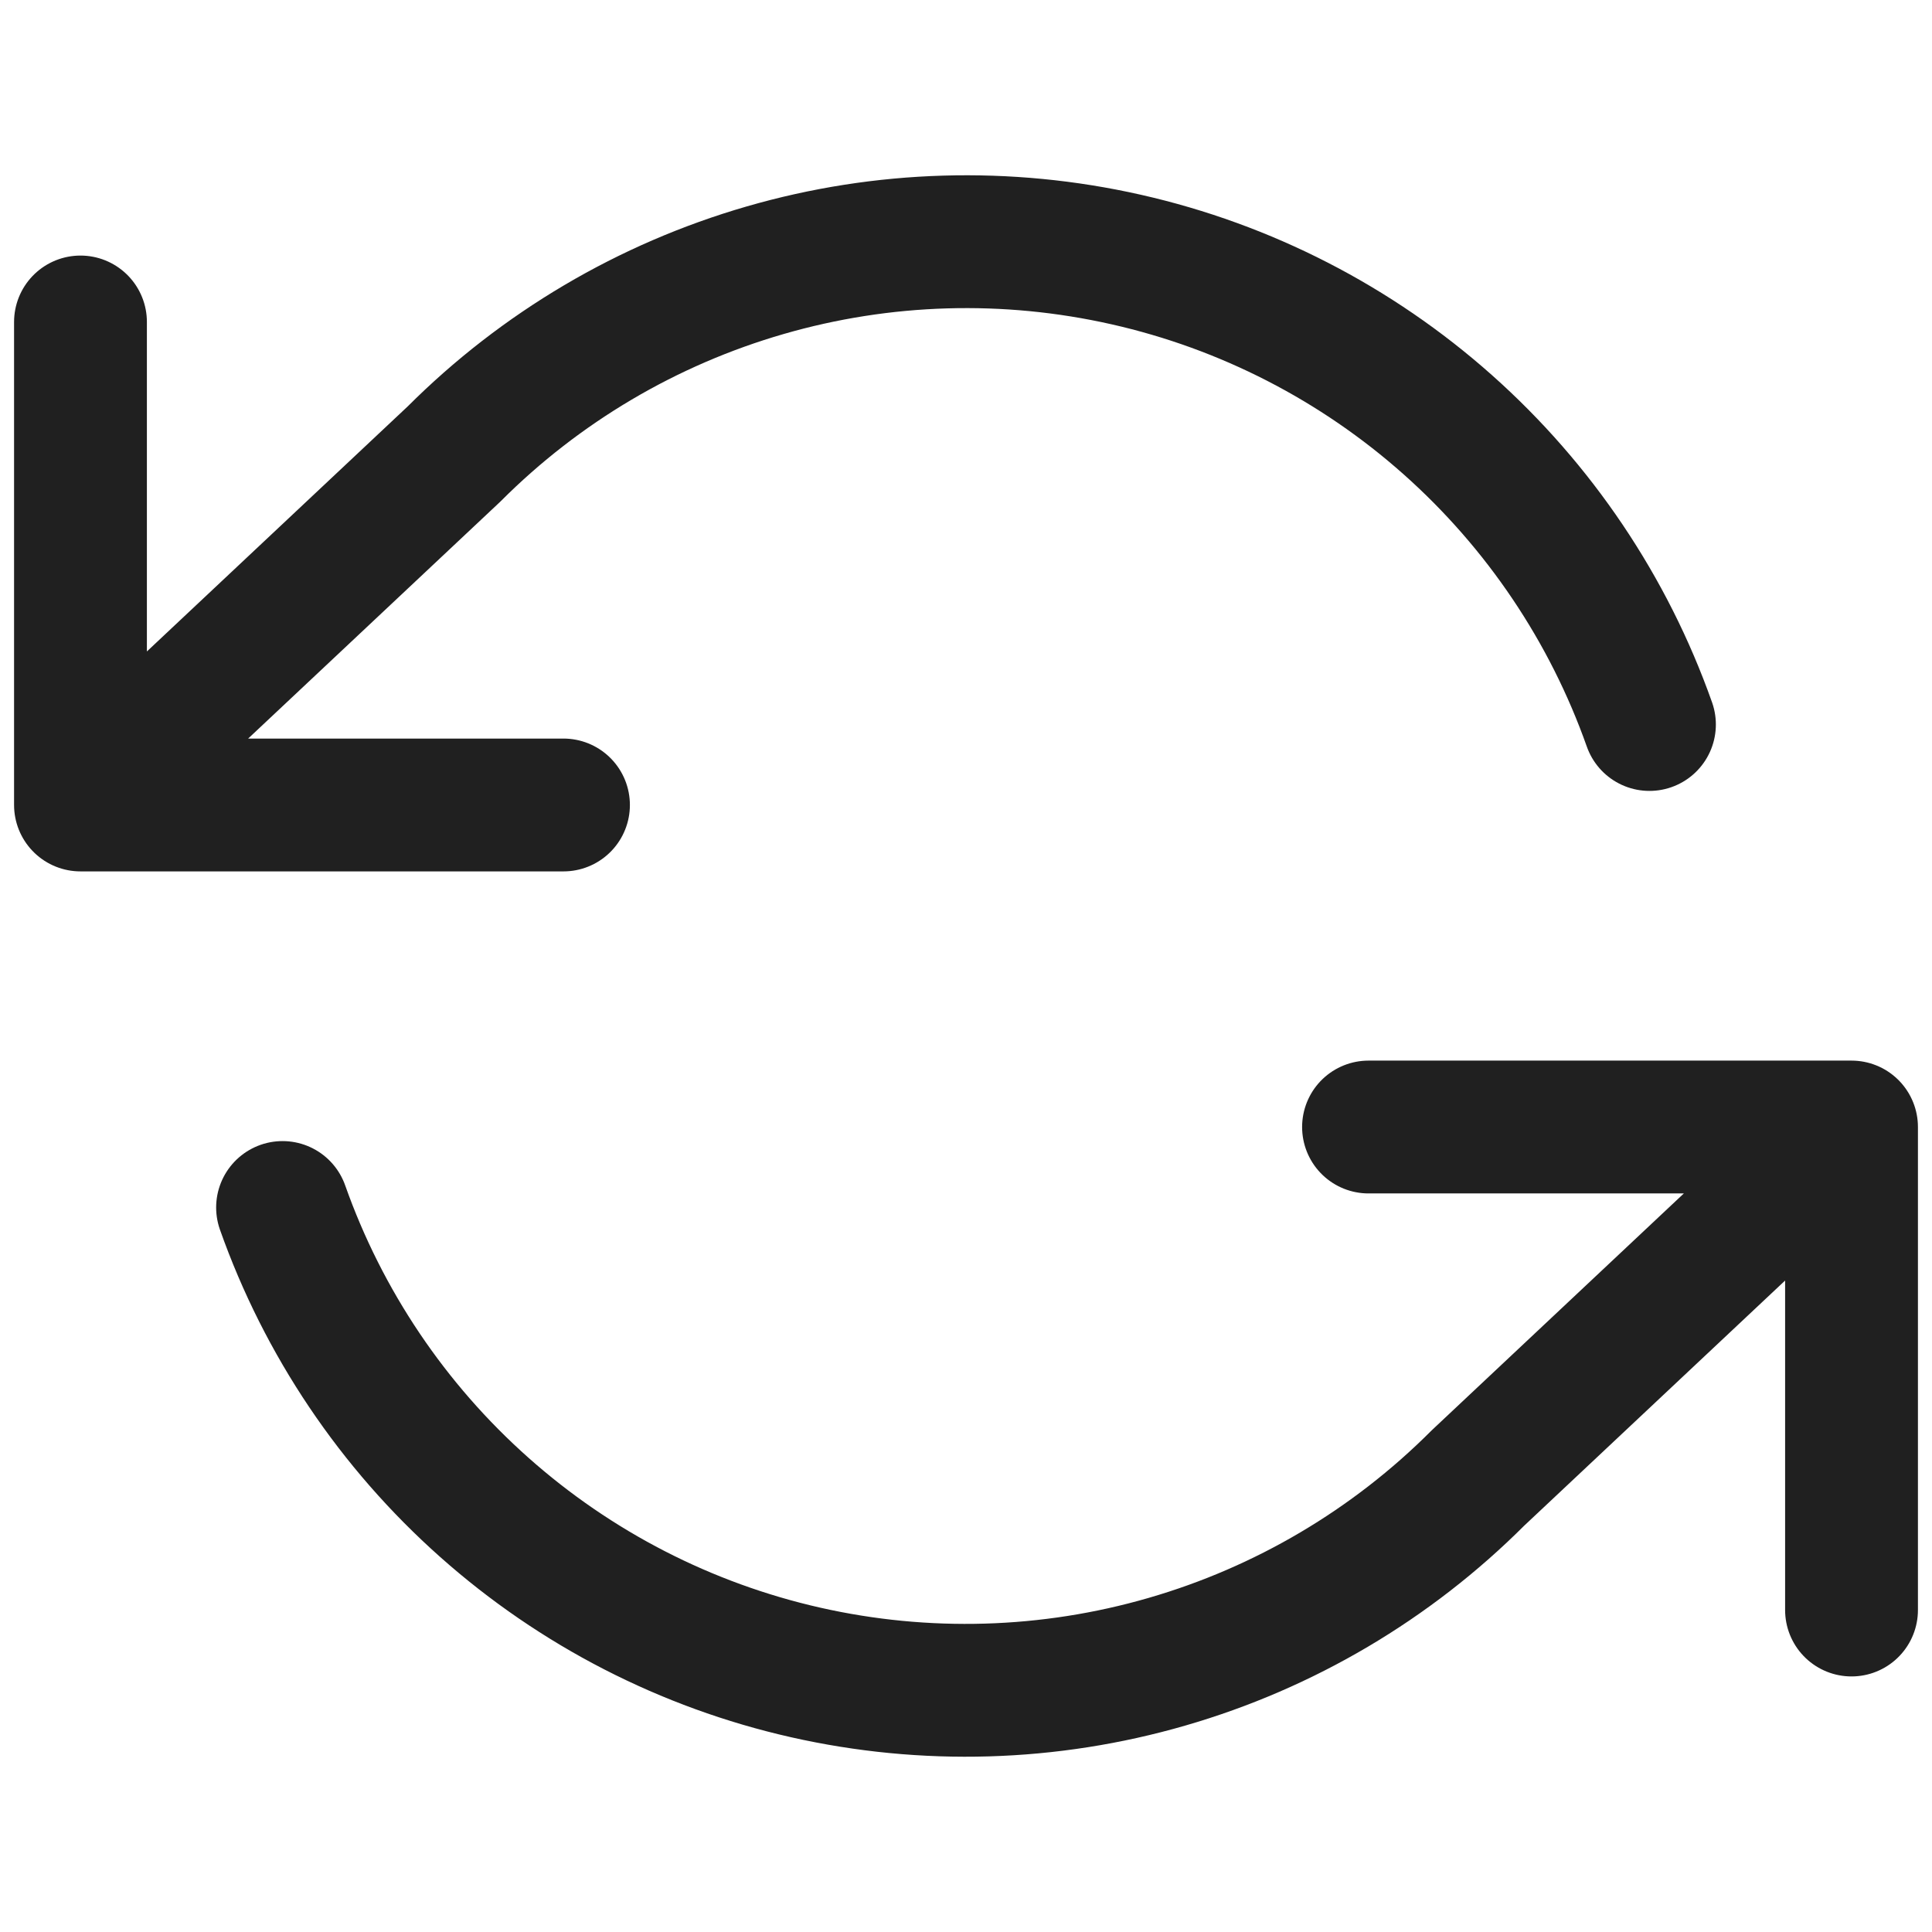
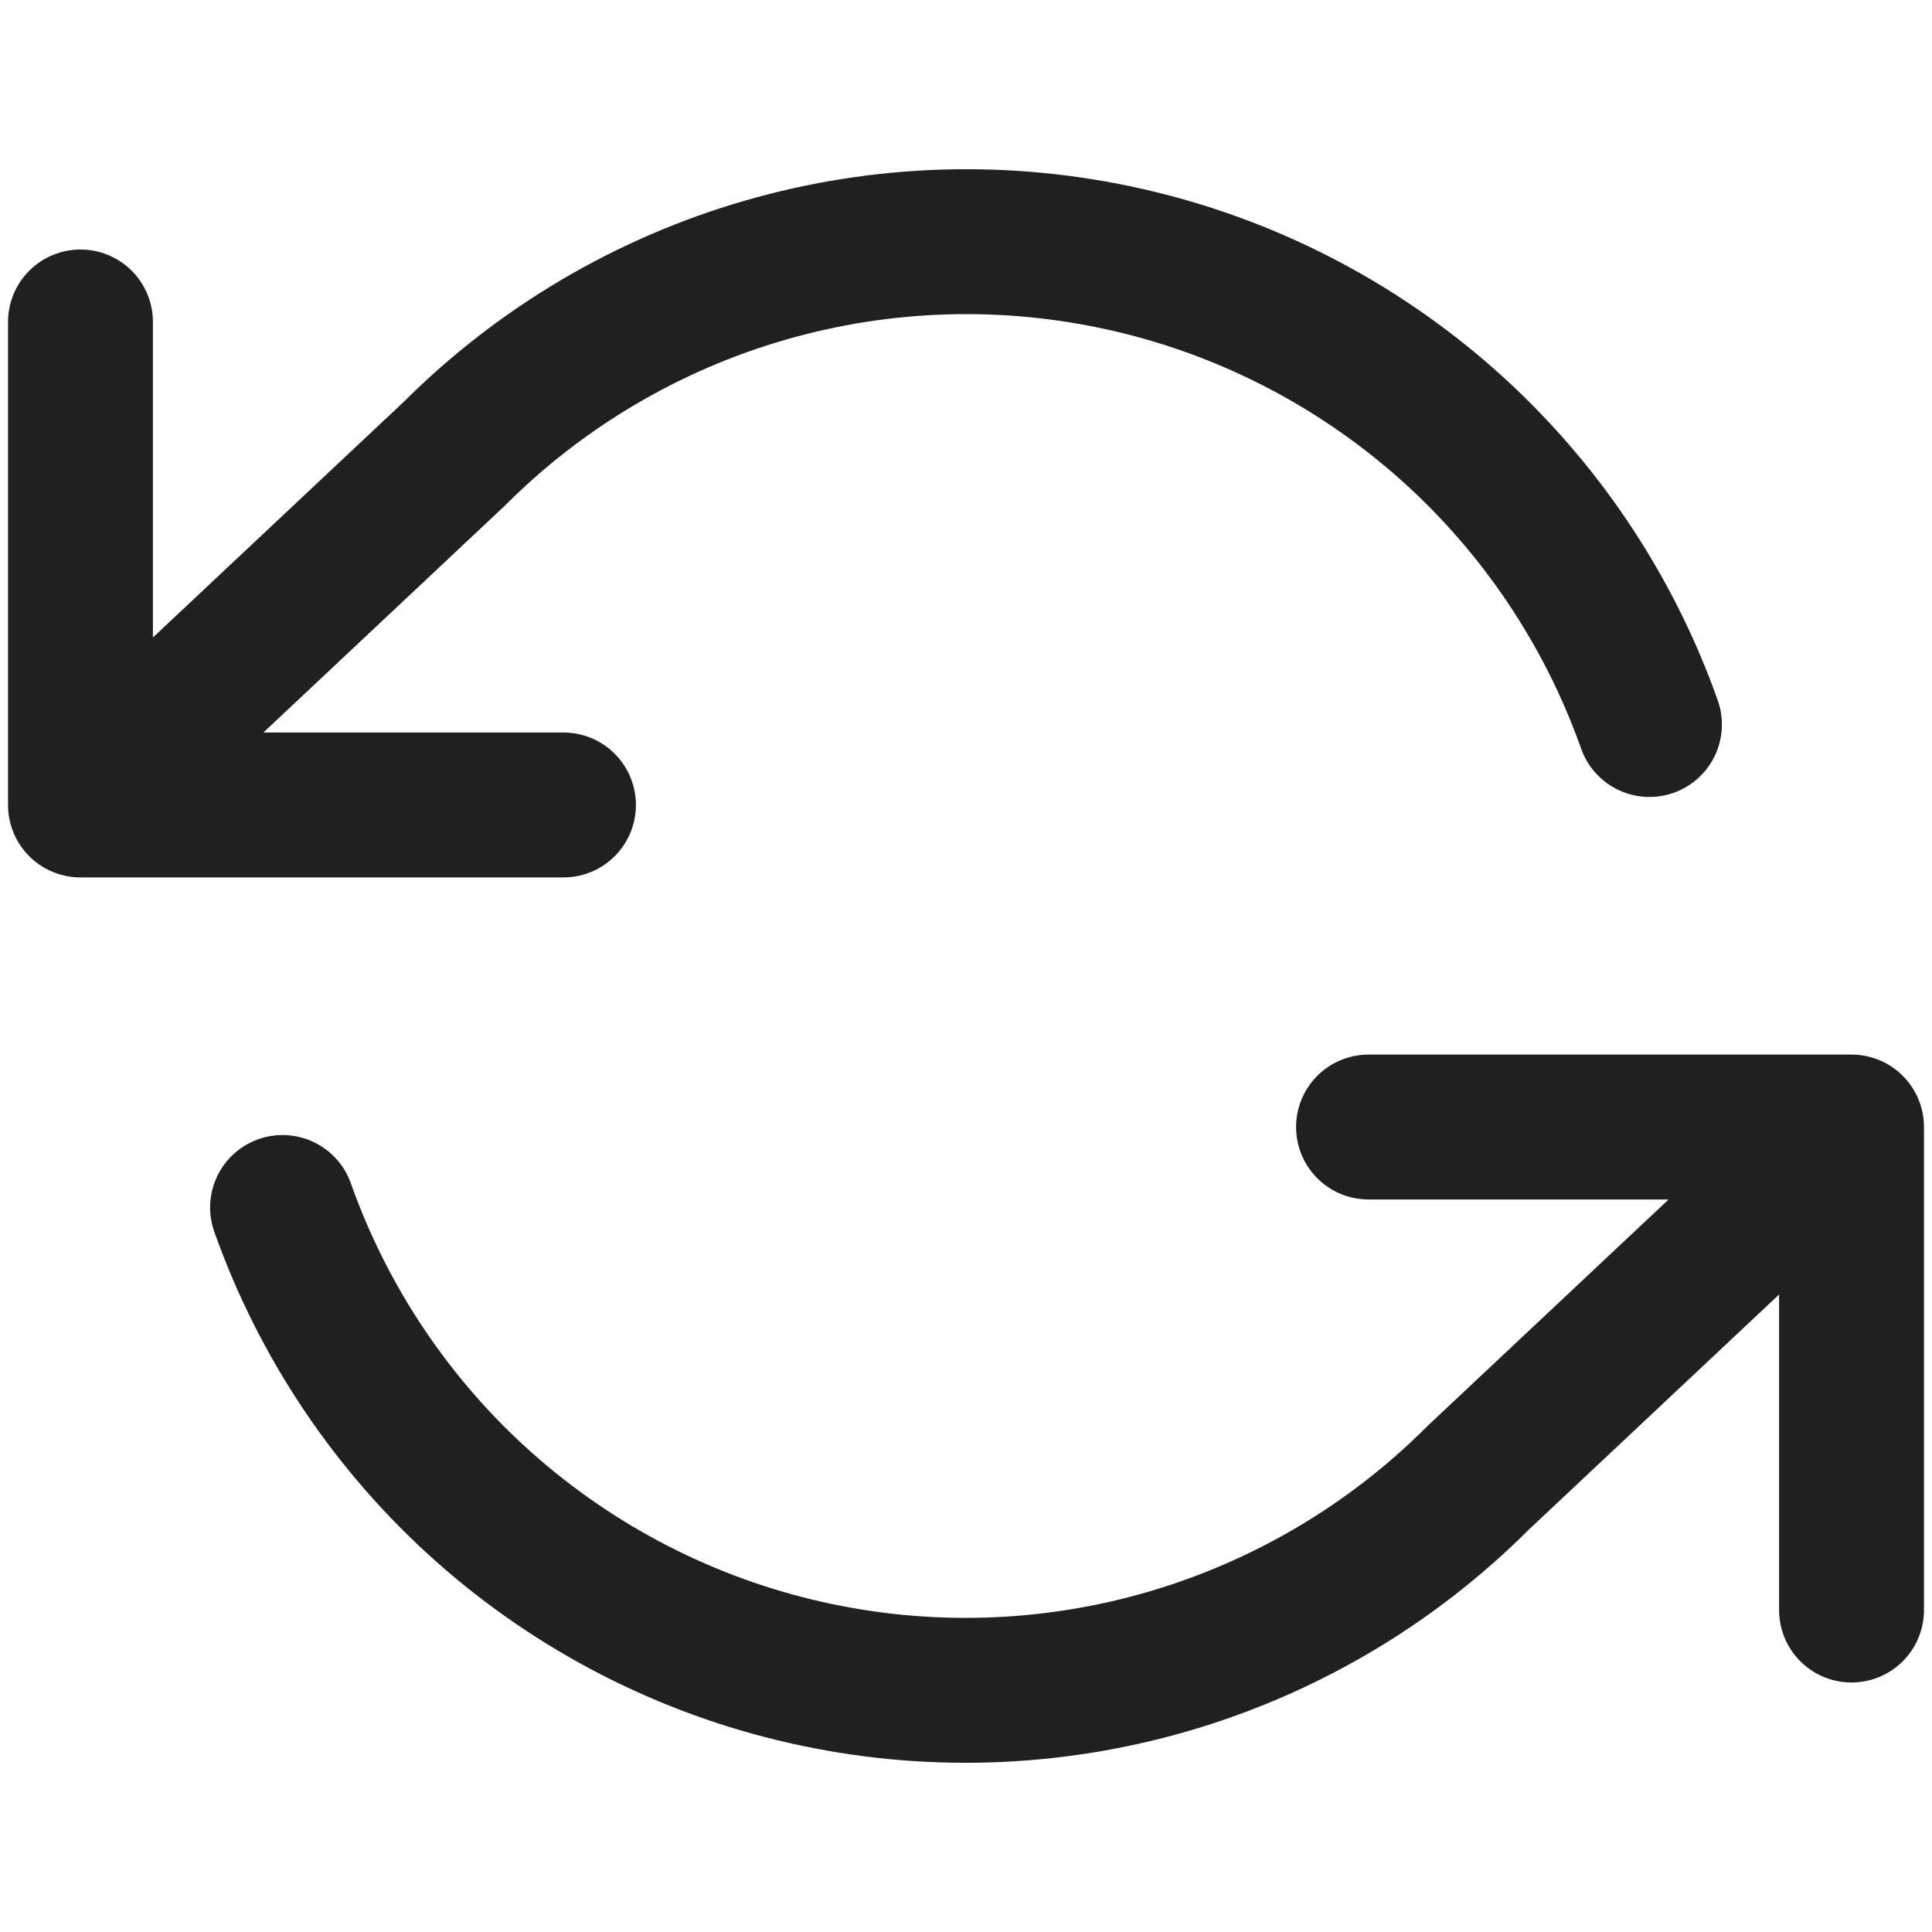
- <svg xmlns="http://www.w3.org/2000/svg" width="32" height="32" viewBox="0 0 32 32" fill="none">
-   <path d="M-548 -652C-548 -656.418 -544.418 -660 -540 -660H684C688.418 -660 692 -656.418 692 -652V1038C692 1042.42 688.418 1046 684 1046H-540C-544.418 1046 -548 1042.42 -548 1038V-652Z" fill="white" />
-   <path d="M-540 -660V-659H684V-660V-661H-540V-660ZM692 -652H691V1038H692H693V-652H692ZM684 1046V1045H-540V1046V1047H684V1046ZM-548 1038H-547V-652H-548H-549V1038H-548ZM-540 1046V1045C-543.866 1045 -547 1041.87 -547 1038H-548H-549C-549 1042.97 -544.971 1047 -540 1047V1046ZM692 1038H691C691 1041.87 687.866 1045 684 1045V1046V1047C688.971 1047 693 1042.97 693 1038H692ZM684 -660V-659C687.866 -659 691 -655.866 691 -652H692H693C693 -656.971 688.971 -661 684 -661V-660ZM-540 -660V-661C-544.971 -661 -549 -656.971 -549 -652H-548H-547C-547 -655.866 -543.866 -659 -540 -659V-660Z" fill="#F1F1F1" />
-   <path d="M1.333 5.333V13.333M1.333 13.333H9.333M1.333 13.333L7.52 7.52C8.953 6.086 10.726 5.039 12.673 4.476C14.62 3.912 16.678 3.852 18.655 4.299C20.633 4.746 22.464 5.687 23.979 7.034C25.494 8.381 26.644 10.089 27.32 12M30.667 26.667V18.667M30.667 18.667H22.667M30.667 18.667L24.48 24.48C23.047 25.914 21.274 26.961 19.327 27.524C17.38 28.088 15.321 28.148 13.344 27.701C11.367 27.254 9.536 26.313 8.021 24.966C6.505 23.619 5.356 21.911 4.68 20" stroke="#202020" stroke-width="2.2" stroke-linecap="round" stroke-linejoin="round" />
+ <svg xmlns="http://www.w3.org/2000/svg" width="20" height="20" viewBox="0 0 20 20" fill="none">
+   <path d="M-900 -592C-900 -596.418 -896.418 -600 -892 -600H212C216.418 -600 220 -596.418 220 -592V1098C220 1102.42 216.418 1106 212 1106H-892C-896.418 1106 -900 1102.42 -900 1098V-592Z" fill="white" />
+   <path d="M-892 -600V-599H212V-600V-601H-892V-600ZM220 -592H219V1098H220H221V-592H220ZM212 1106V1105H-892V1106V1107H212V1106ZM-900 1098H-899V-592H-900H-901V1098H-900ZM-892 1106V1105C-895.866 1105 -899 1101.87 -899 1098H-900H-901C-901 1102.97 -896.971 1107 -892 1107V1106ZM220 1098H219C219 1101.87 215.866 1105 212 1105V1106V1107C216.971 1107 221 1102.97 221 1098H220ZM212 -600V-599C215.866 -599 219 -595.866 219 -592H220H221C221 -596.971 216.971 -601 212 -601V-600ZM-892 -600V-601C-896.971 -601 -901 -596.971 -901 -592H-900H-899C-899 -595.866 -895.866 -599 -892 -599V-600Z" fill="#F1F1F1" />
+   <path d="M0.833 3.333V8.333M0.833 8.333H5.833M0.833 8.333L4.7 4.7C5.596 3.804 6.704 3.149 7.921 2.797C9.138 2.445 10.424 2.407 11.66 2.687C12.896 2.966 14.04 3.555 14.987 4.396C15.934 5.238 16.652 6.306 17.075 7.5M19.167 16.667V11.667M19.167 11.667H14.167M19.167 11.667L15.3 15.3C14.405 16.196 13.296 16.851 12.079 17.203C10.863 17.555 9.576 17.593 8.34 17.313C7.105 17.034 5.96 16.445 5.013 15.604C4.066 14.762 3.348 13.694 2.925 12.5" stroke="#202020" stroke-width="1.5" stroke-linecap="round" stroke-linejoin="round" />
</svg>
